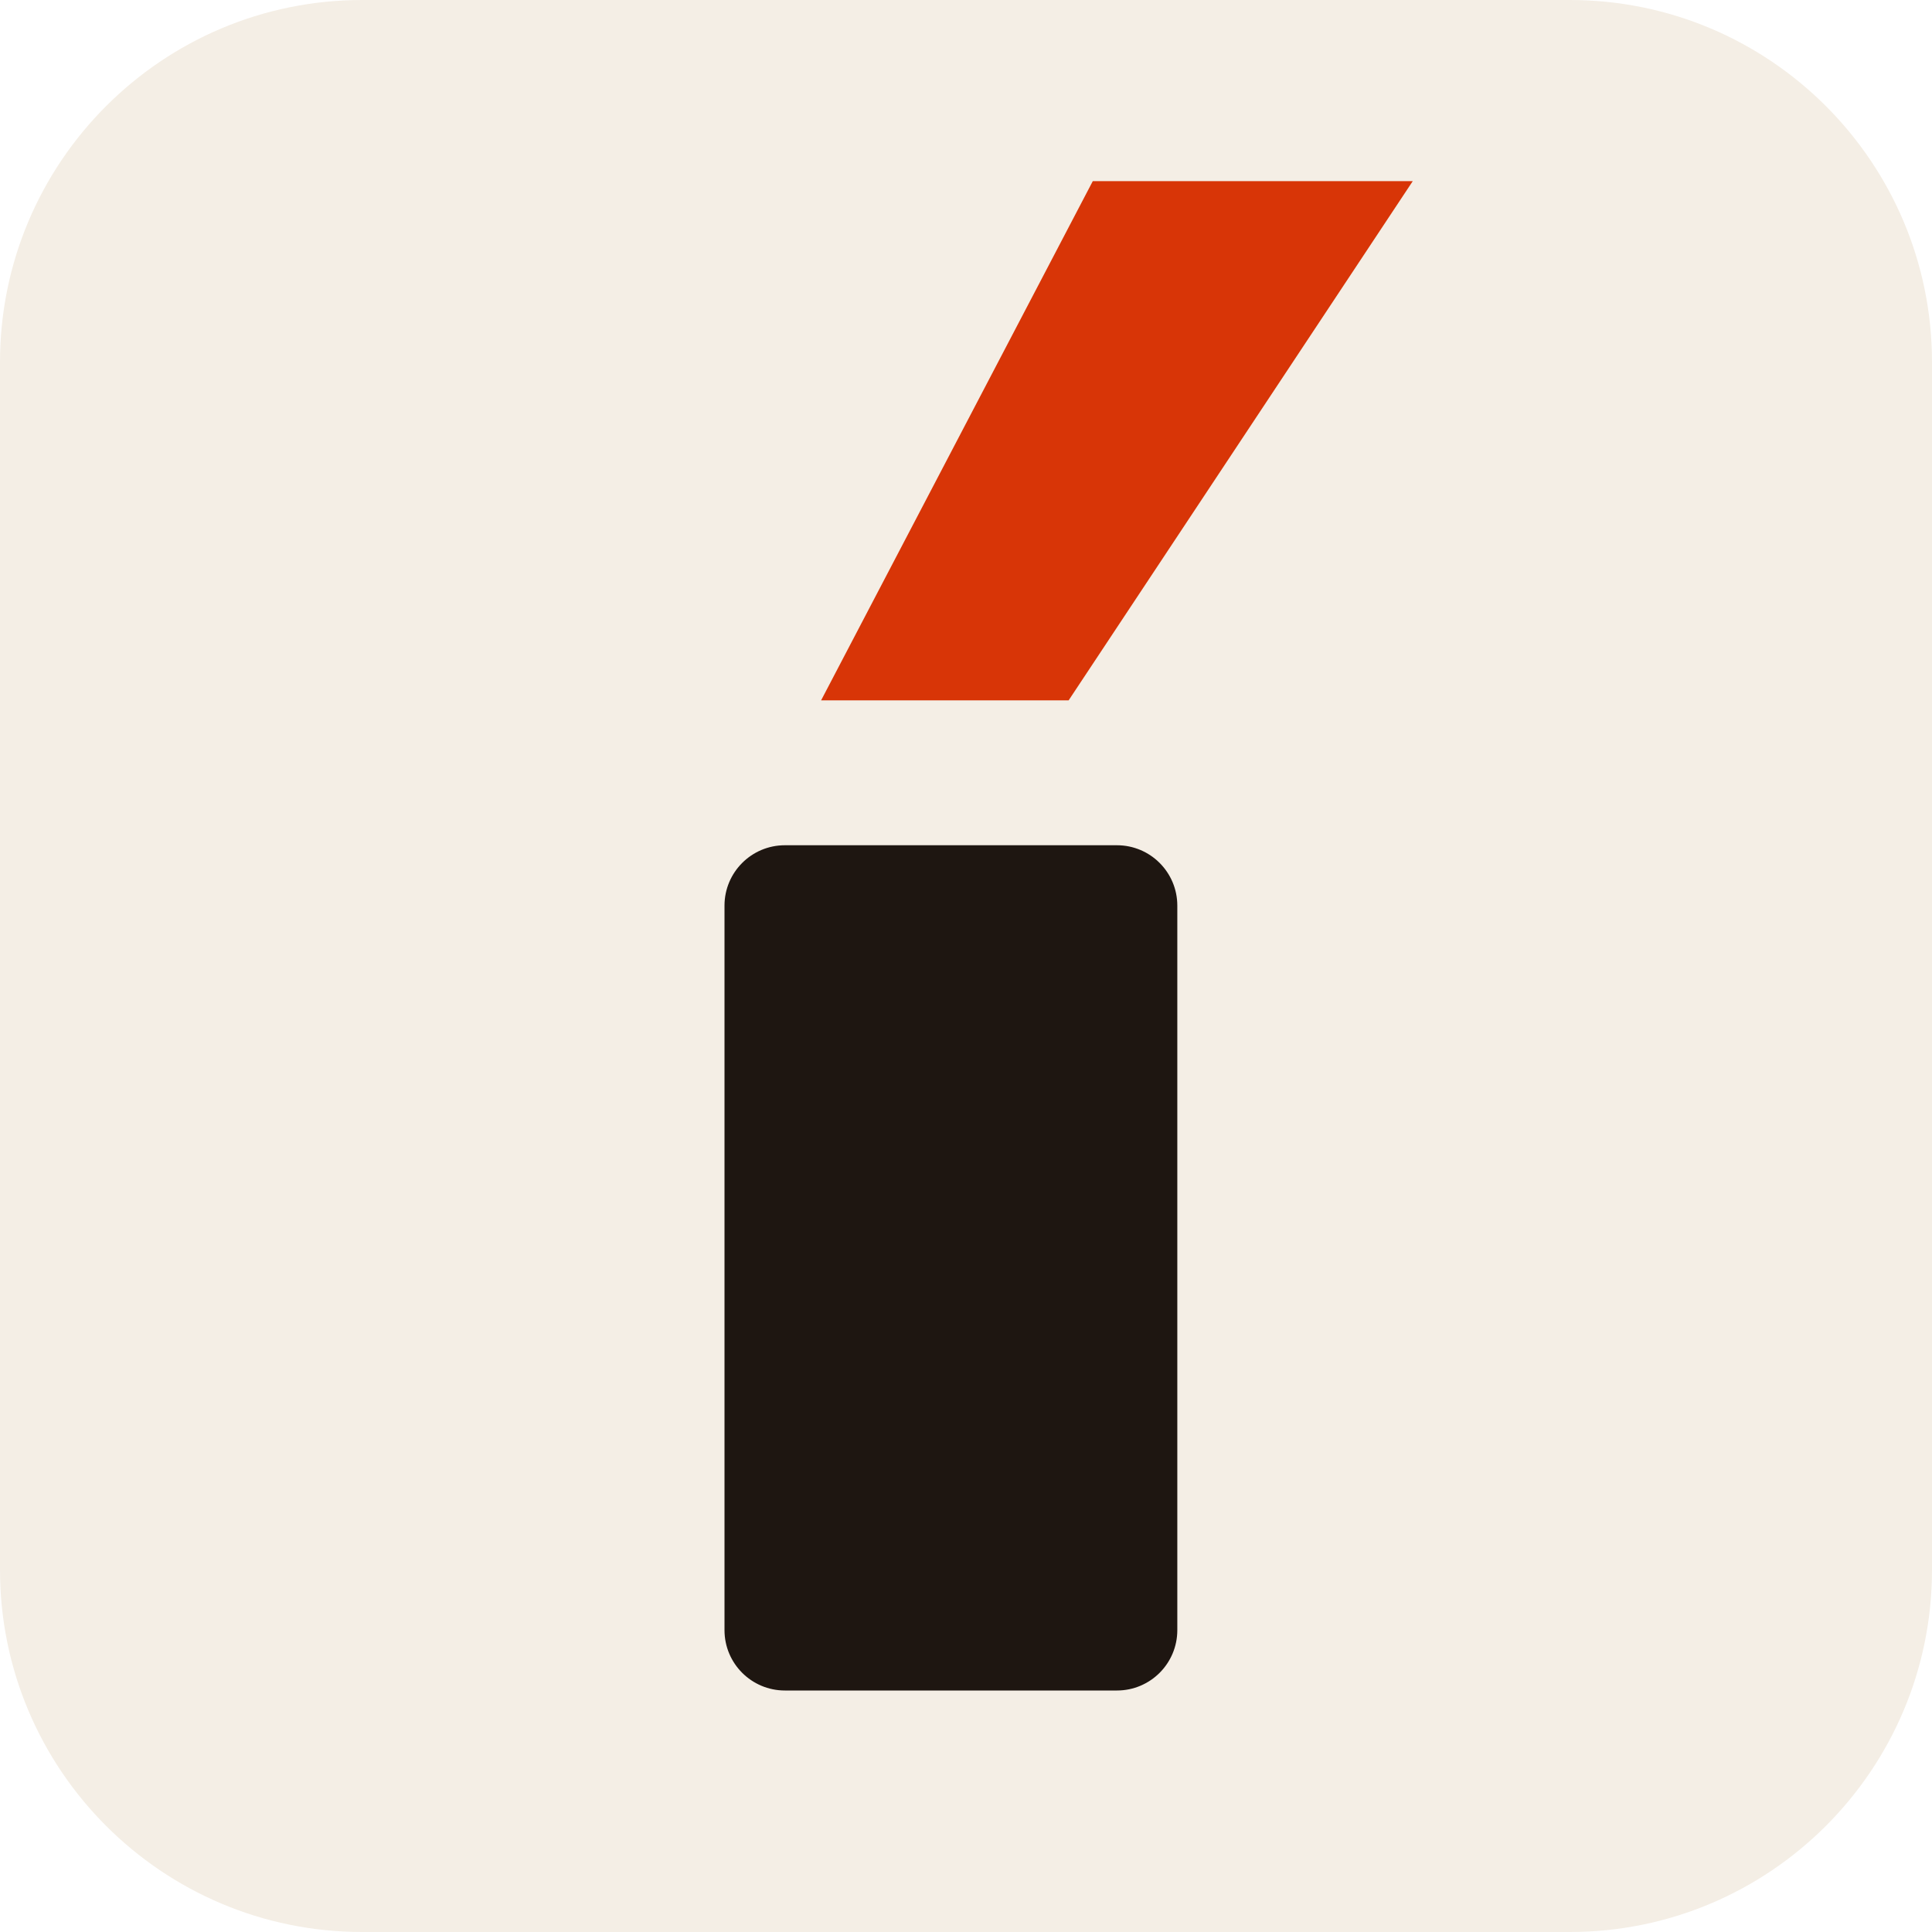
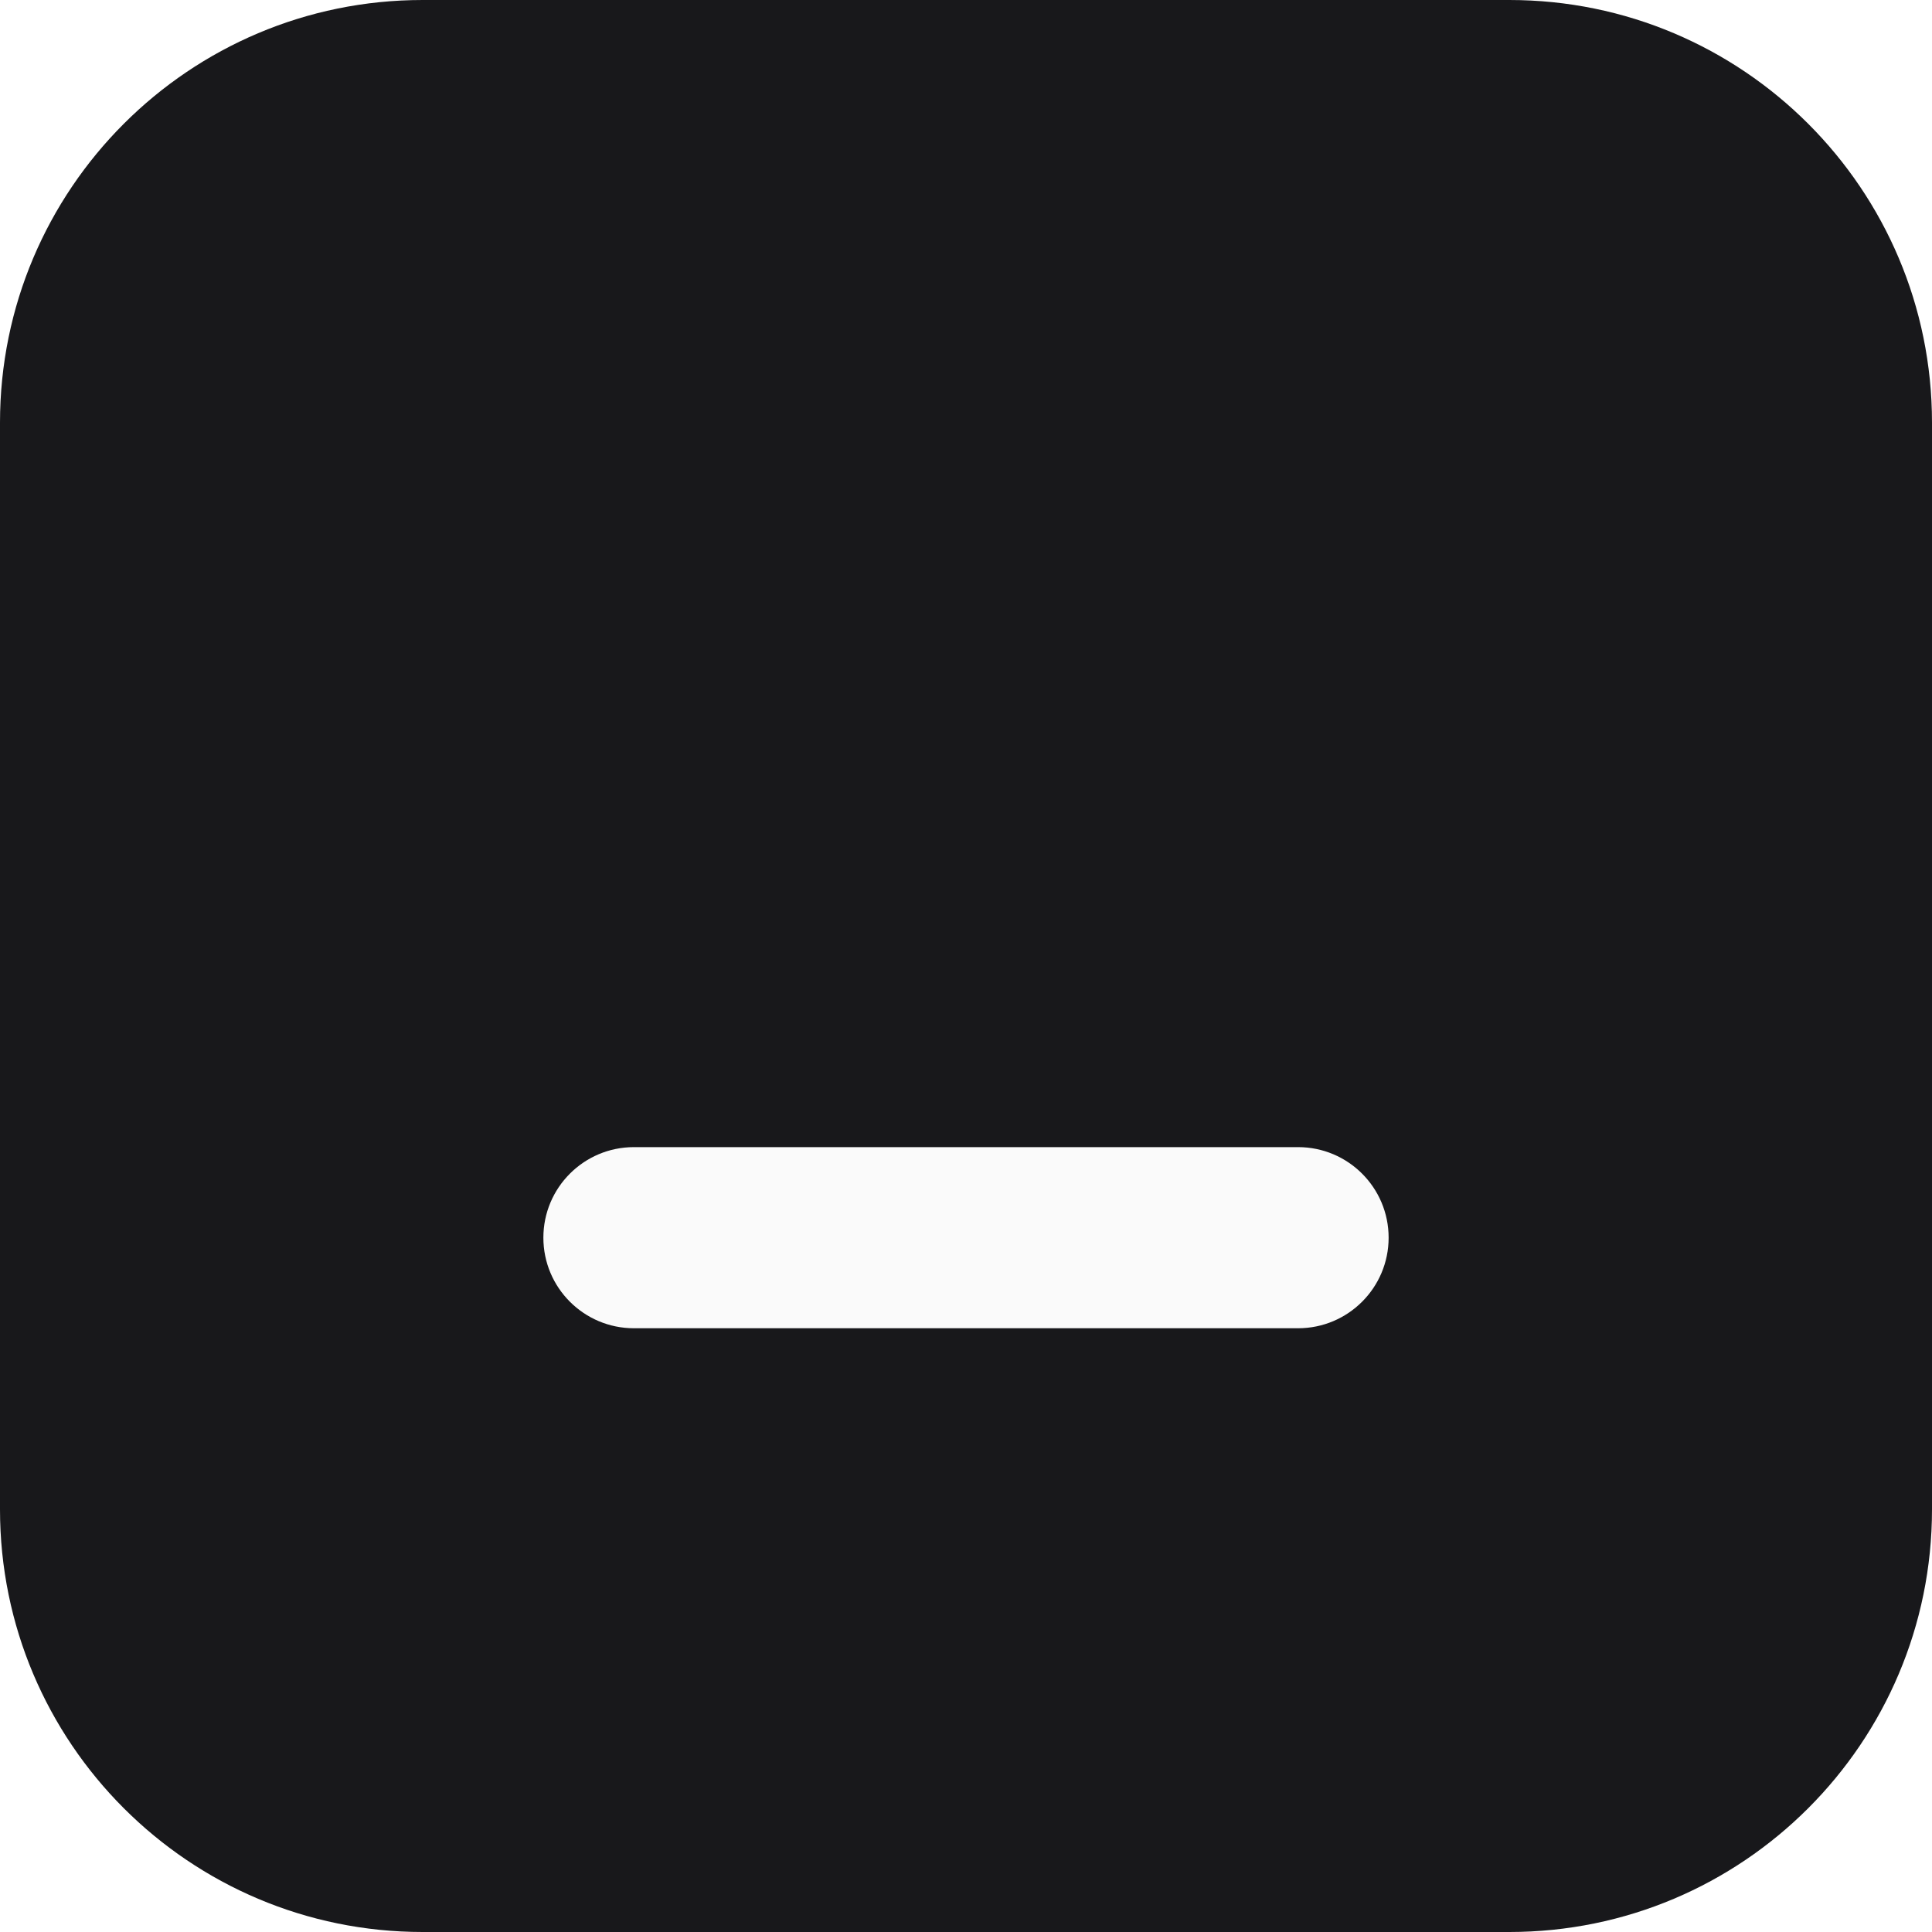
<svg xmlns="http://www.w3.org/2000/svg" viewBox="0 0 32 32">
-   <style>.p{fill:#f4eee5}.s{fill:#1e1611}.a{fill:#d83507}@media (prefers-color-scheme:dark){.p{fill:#150f0c}.s{fill:#ede7de}.a{fill:#f26641}}</style>
-   <rect class="p" width="32" height="32" rx="6" />
-   <rect class="s" x="12" y="14" width="7.5" height="14" rx="1" />
-   <path class="a" d="M13.6 11.6h4.1L23.4 3h-5.3z" />
+   <style>.p{fill:#18181b}.s{fill:#fafafa}@media (prefers-color-scheme:dark){.p{fill:#fafafa}.s{fill:#18181b}}</style>
+   <rect class="p" width="32" height="32" rx="7" />
+   <rect class="s" x="9" y="19" width="14" height="3" rx="1.5" />
</svg>
